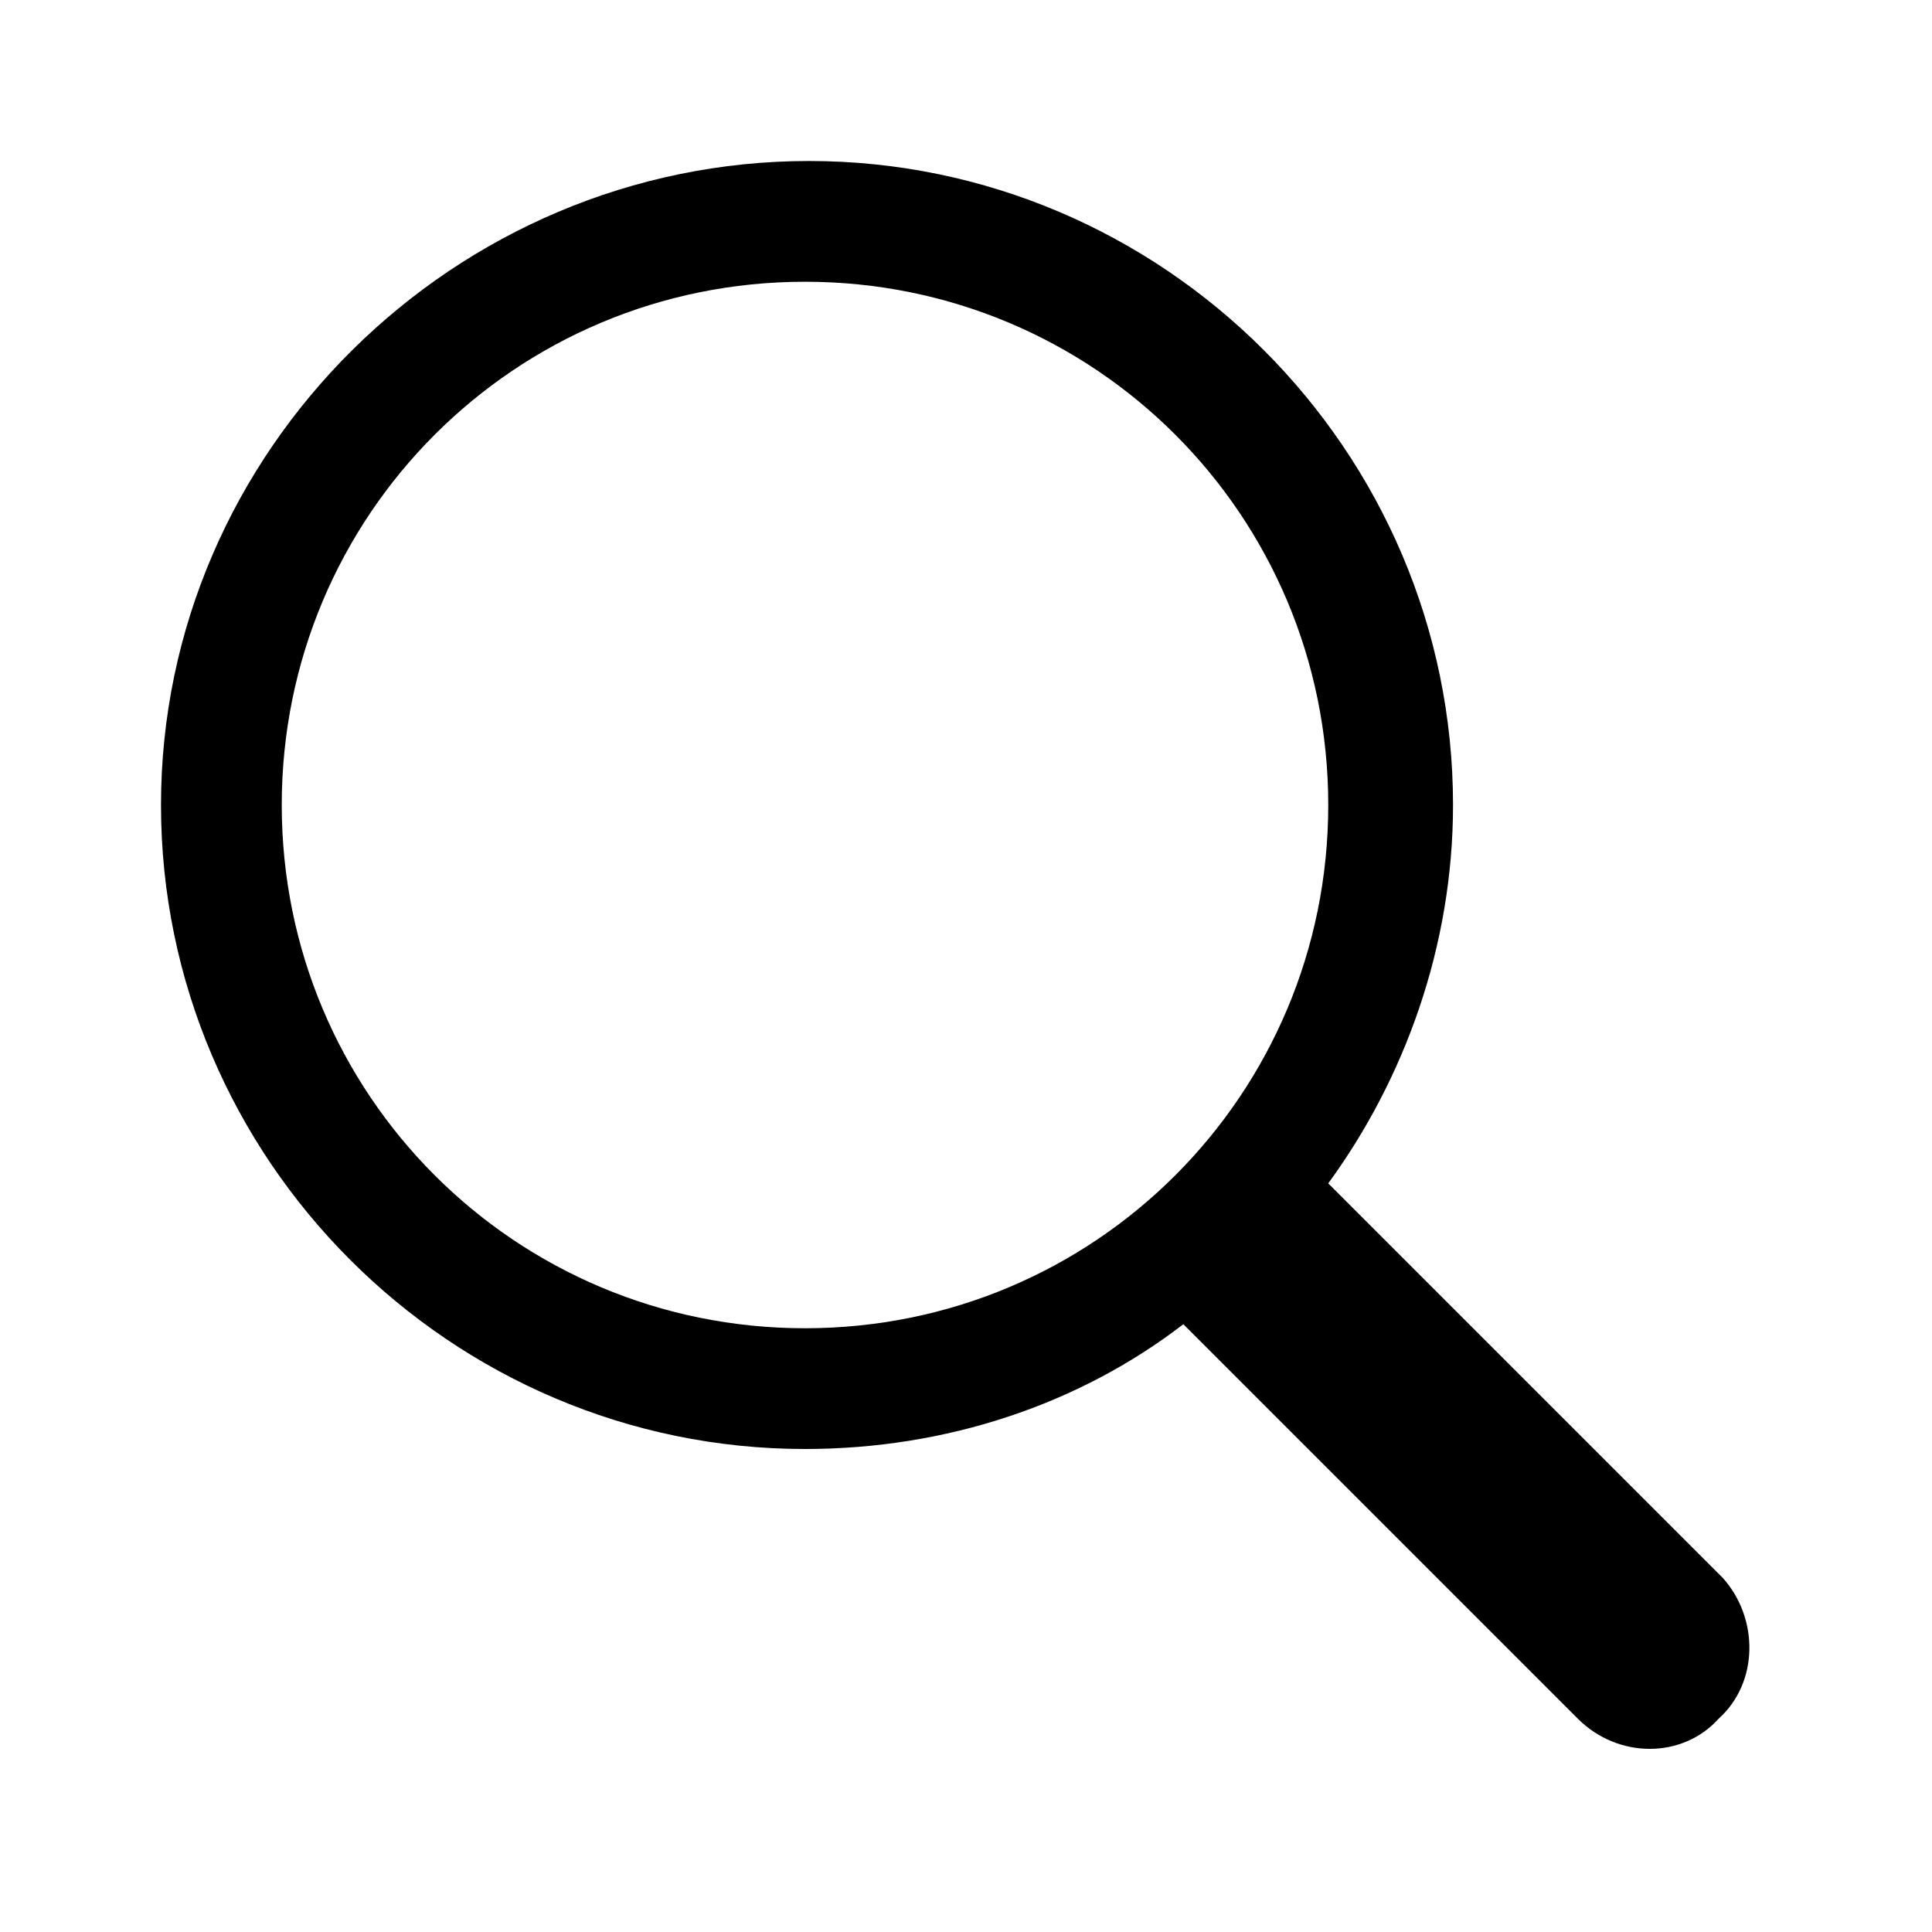
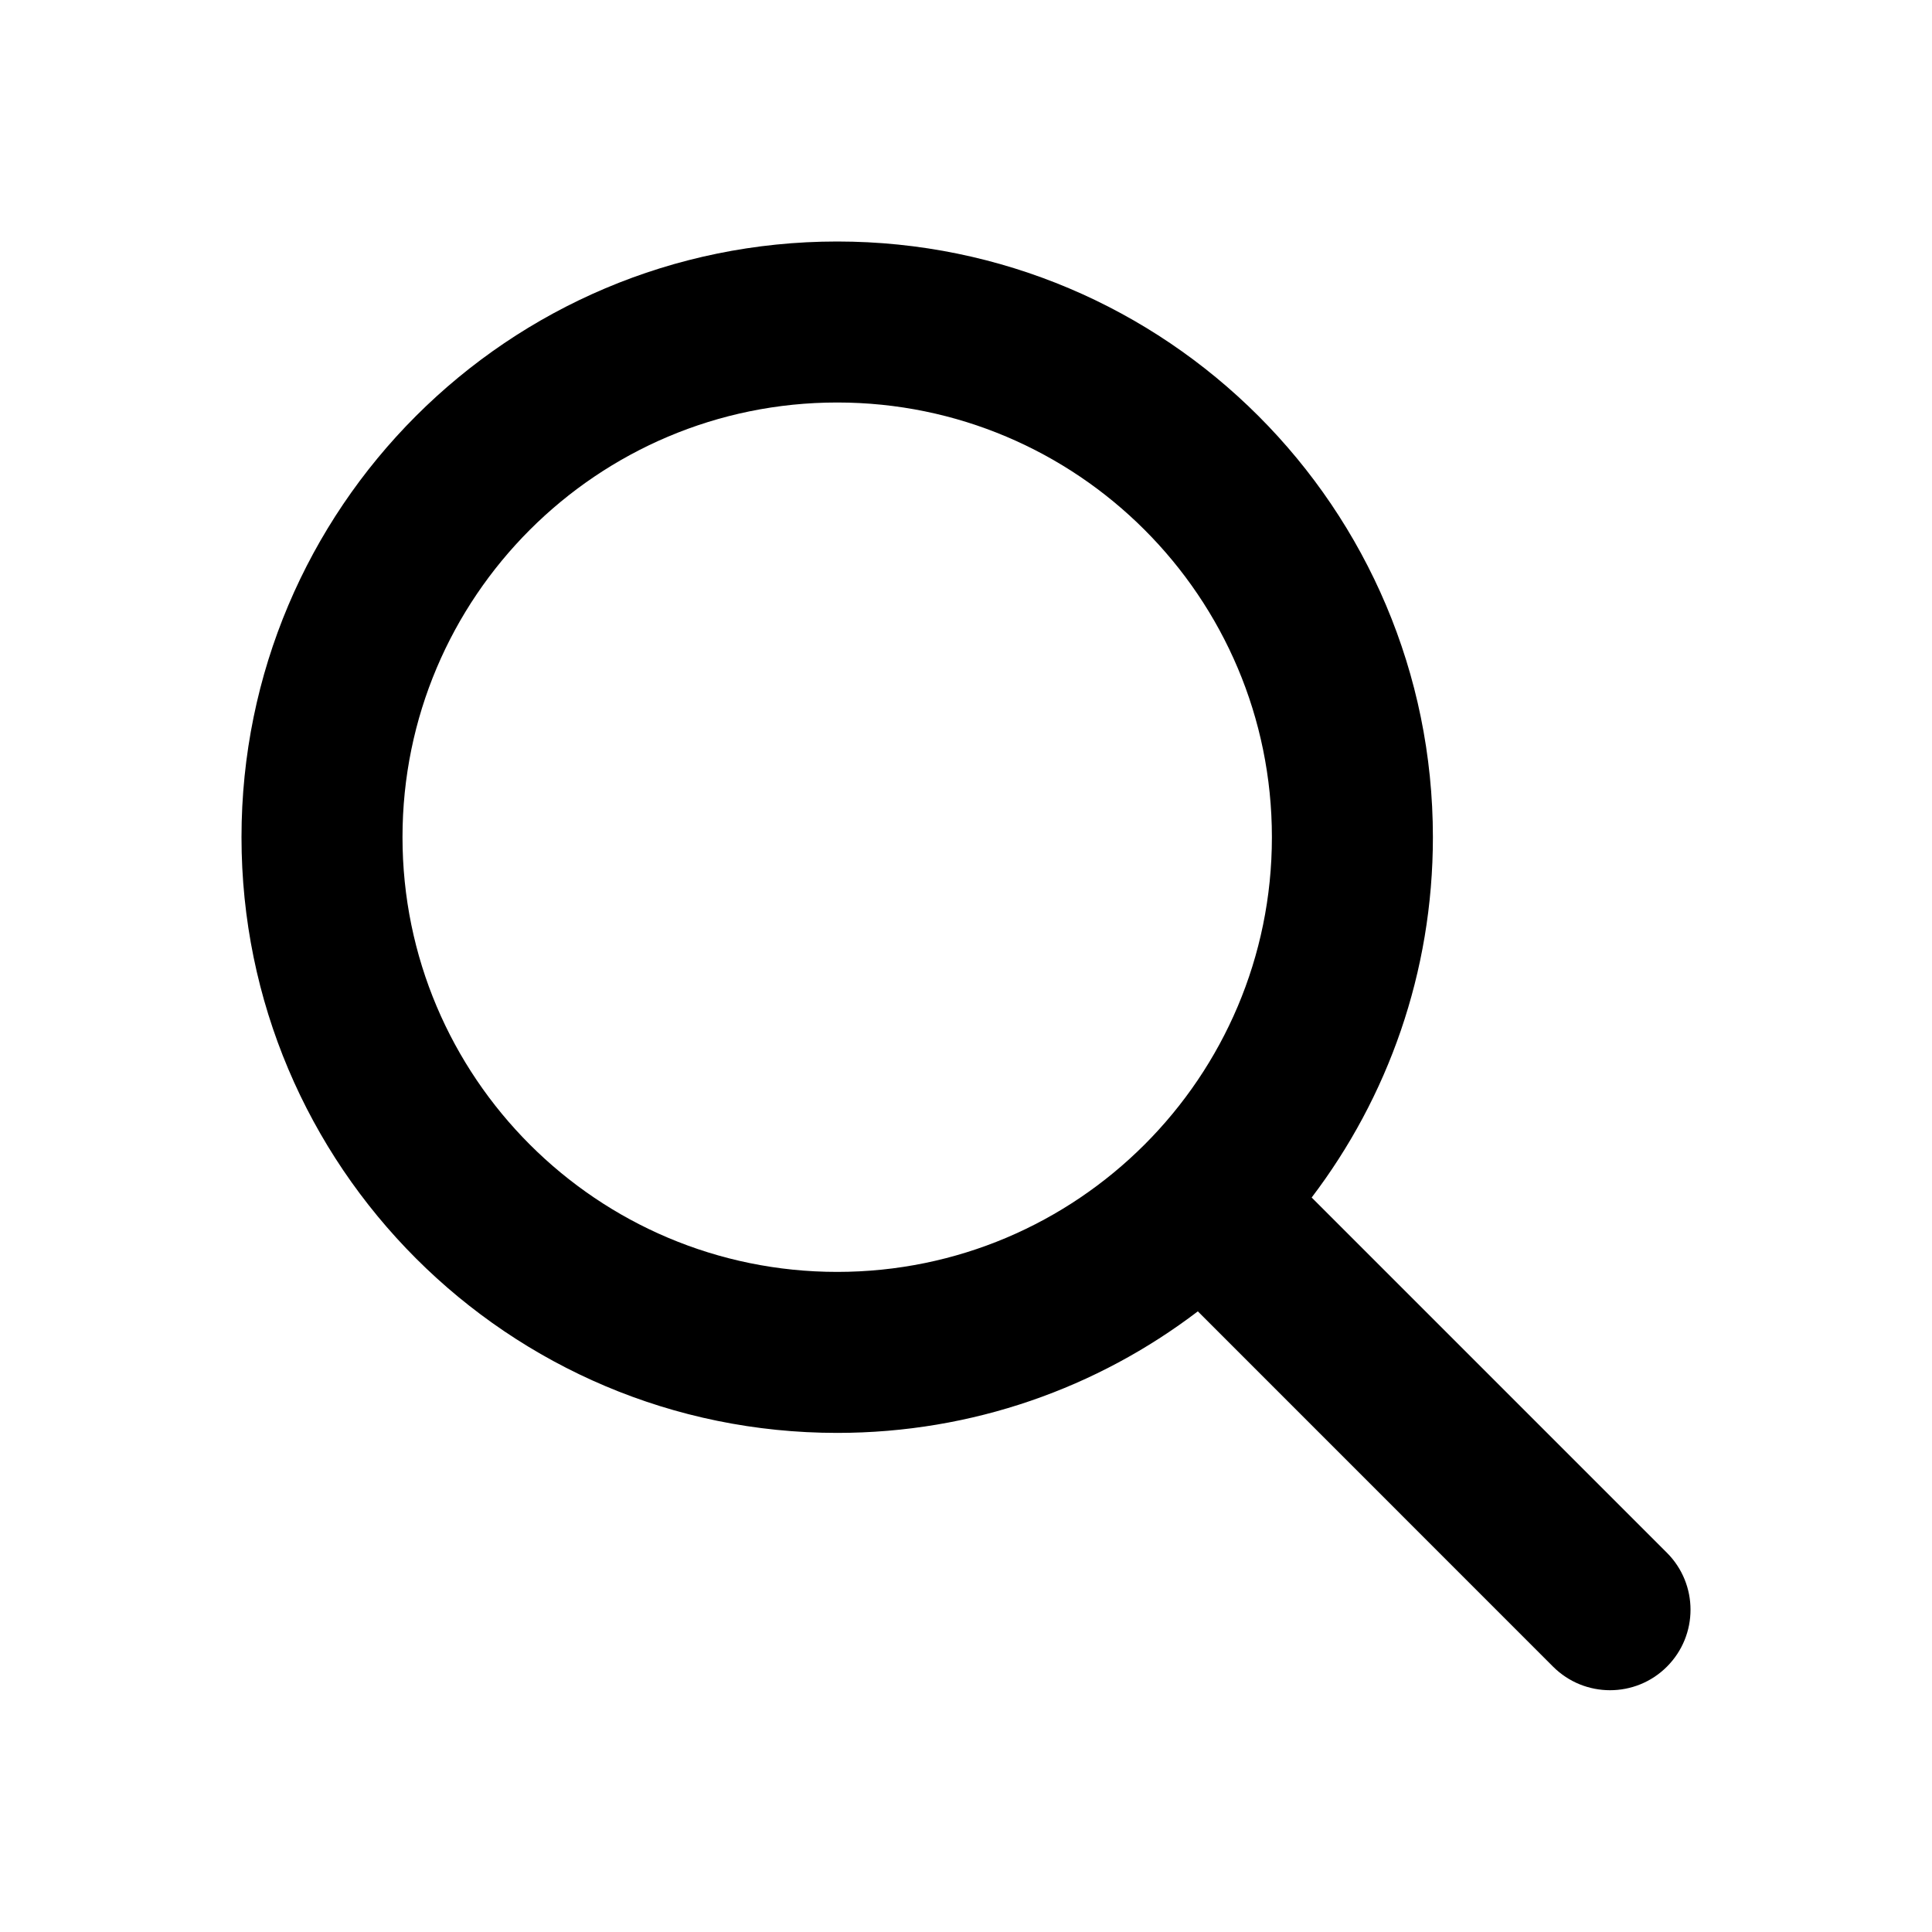
- <svg xmlns="http://www.w3.org/2000/svg" width="24px" height="24px" viewBox="0 0 24 24" version="1.1">
-   <g id="icon/action/search/default" stroke="none" stroke-width="1" fill="none" fill-rule="evenodd">
-     <path d="M21.4,19.6 L16.5,14.7 C17.45,13.4 18.05,11.75 18.05,10 C18.05,5.6 14.45,2 10.05,2 C5.65,2 2,5.6 2,10 C2,14.4 5.6,18 10,18 C11.75,18 13.4,17.45 14.7,16.45 L19.6,21.35 C20.1,21.85 20.9,21.85 21.35,21.35 C21.85,20.9 21.85,20.1 21.4,19.6 Z M3.5,10 C3.5,6.4 6.4,3.5 10,3.5 C13.6,3.5 16.5,6.4 16.5,10 C16.5,13.6 13.6,16.5 10,16.5 C6.4,16.5 3.5,13.6 3.5,10 Z" id="Combined-Shape" fill="#000000" />
-   </g>
+ <svg xmlns="http://www.w3.org/2000/svg" width="24" height="24" viewBox="0 0 24 24" fill="none">
+   <path fill-rule="evenodd" clip-rule="evenodd" d="M10.4 3C6.313 3 3 6.313 3 10.4C3 14.487 6.313 17.8 10.4 17.8C12.084 17.8 13.636 17.238 14.88 16.29L19.293 20.704C19.684 21.094 20.317 21.094 20.707 20.704C21.098 20.313 21.098 19.68 20.707 19.289L16.294 14.876C17.239 13.633 17.8 12.082 17.8 10.4C17.8 6.313 14.487 3 10.4 3ZM5 10.4C5 7.418 7.418 5 10.4 5C13.382 5 15.8 7.418 15.8 10.4C15.8 13.382 13.382 15.8 10.4 15.8C7.418 15.8 5 13.382 5 10.4Z" fill="black" />
</svg>
